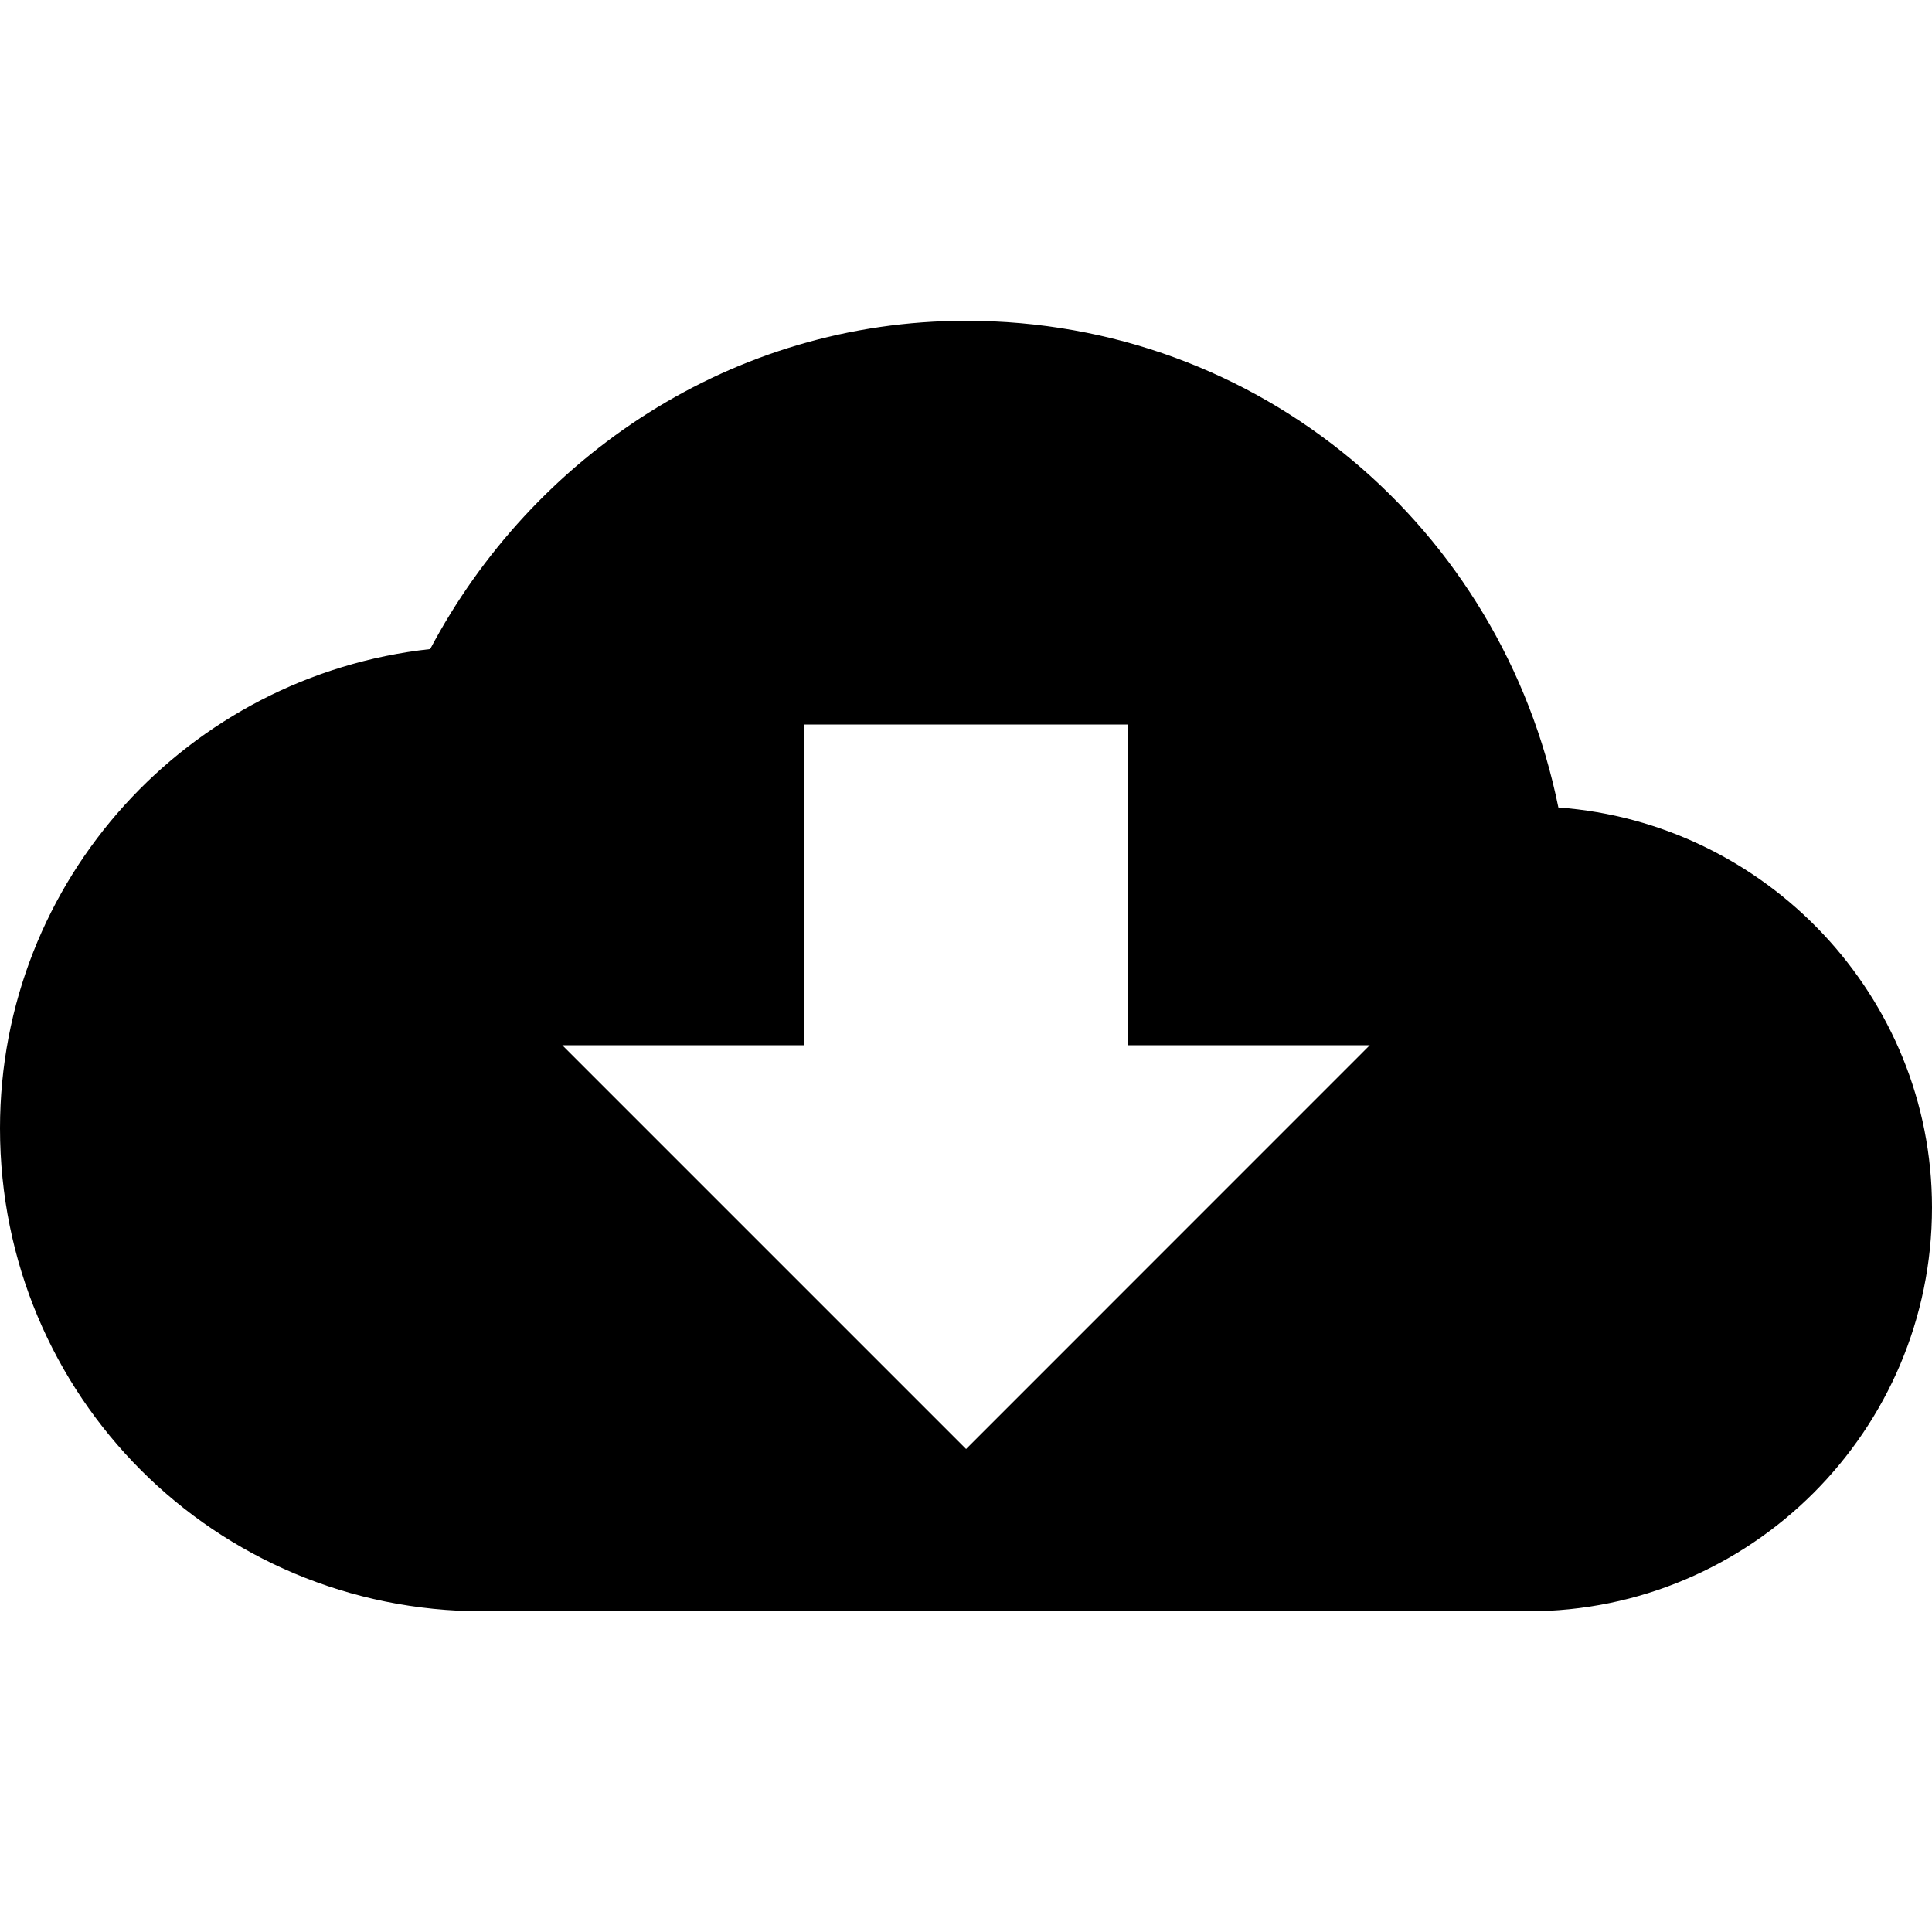
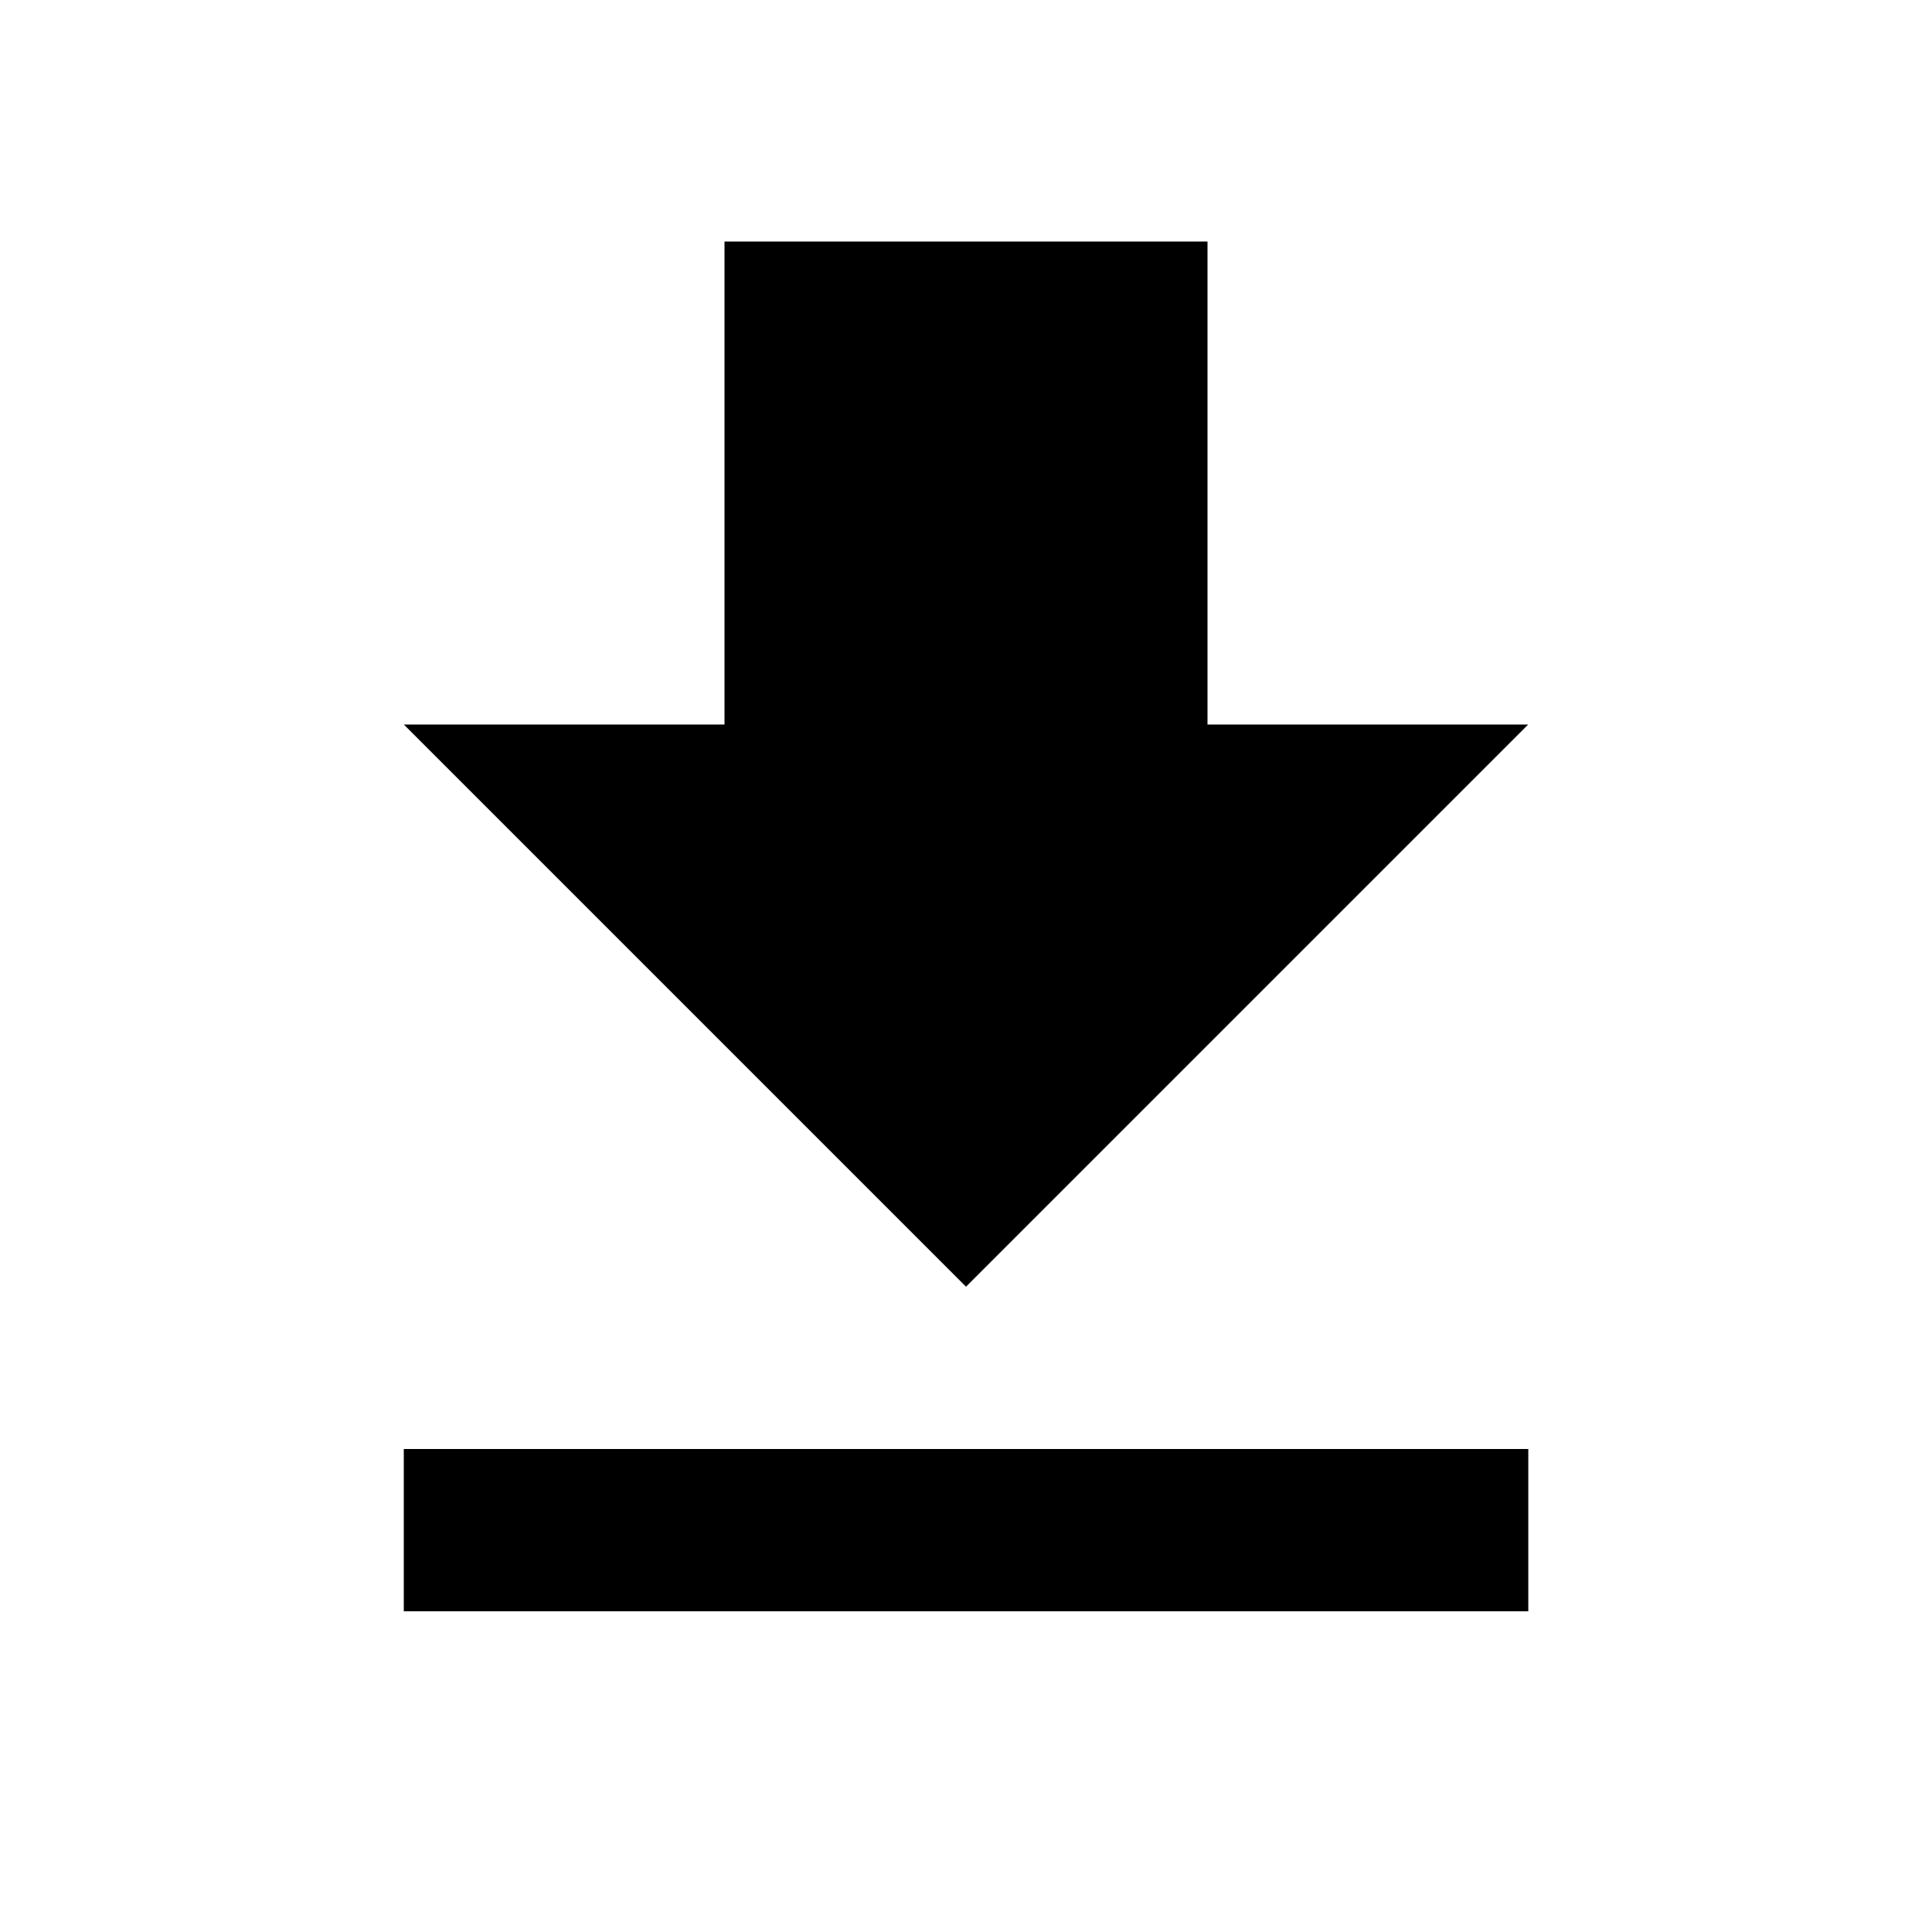
<svg xmlns="http://www.w3.org/2000/svg" version="1.1" width="24" height="24" viewBox="0 0 24 24">
-   <path d="M17.016 12.984h-3v-3.984h-4.031v3.984h-3l5.016 5.016zM19.359 10.031c2.578 0.188 4.641 2.344 4.641 4.969 0 2.766-2.25 5.016-5.016 5.016h-12.984c-3.328 0-6-2.672-6-6 0-3.094 2.344-5.625 5.344-5.953 1.266-2.391 3.75-4.078 6.656-4.078 3.656 0 6.656 2.578 7.359 6.047z" />
+   <path d="M5.016 18h13.969v2.016h-13.969v-2.016zM18.984 9l-6.984 6.984-6.984-6.984h3.984v-6h6v6h3.984z" />
</svg>
